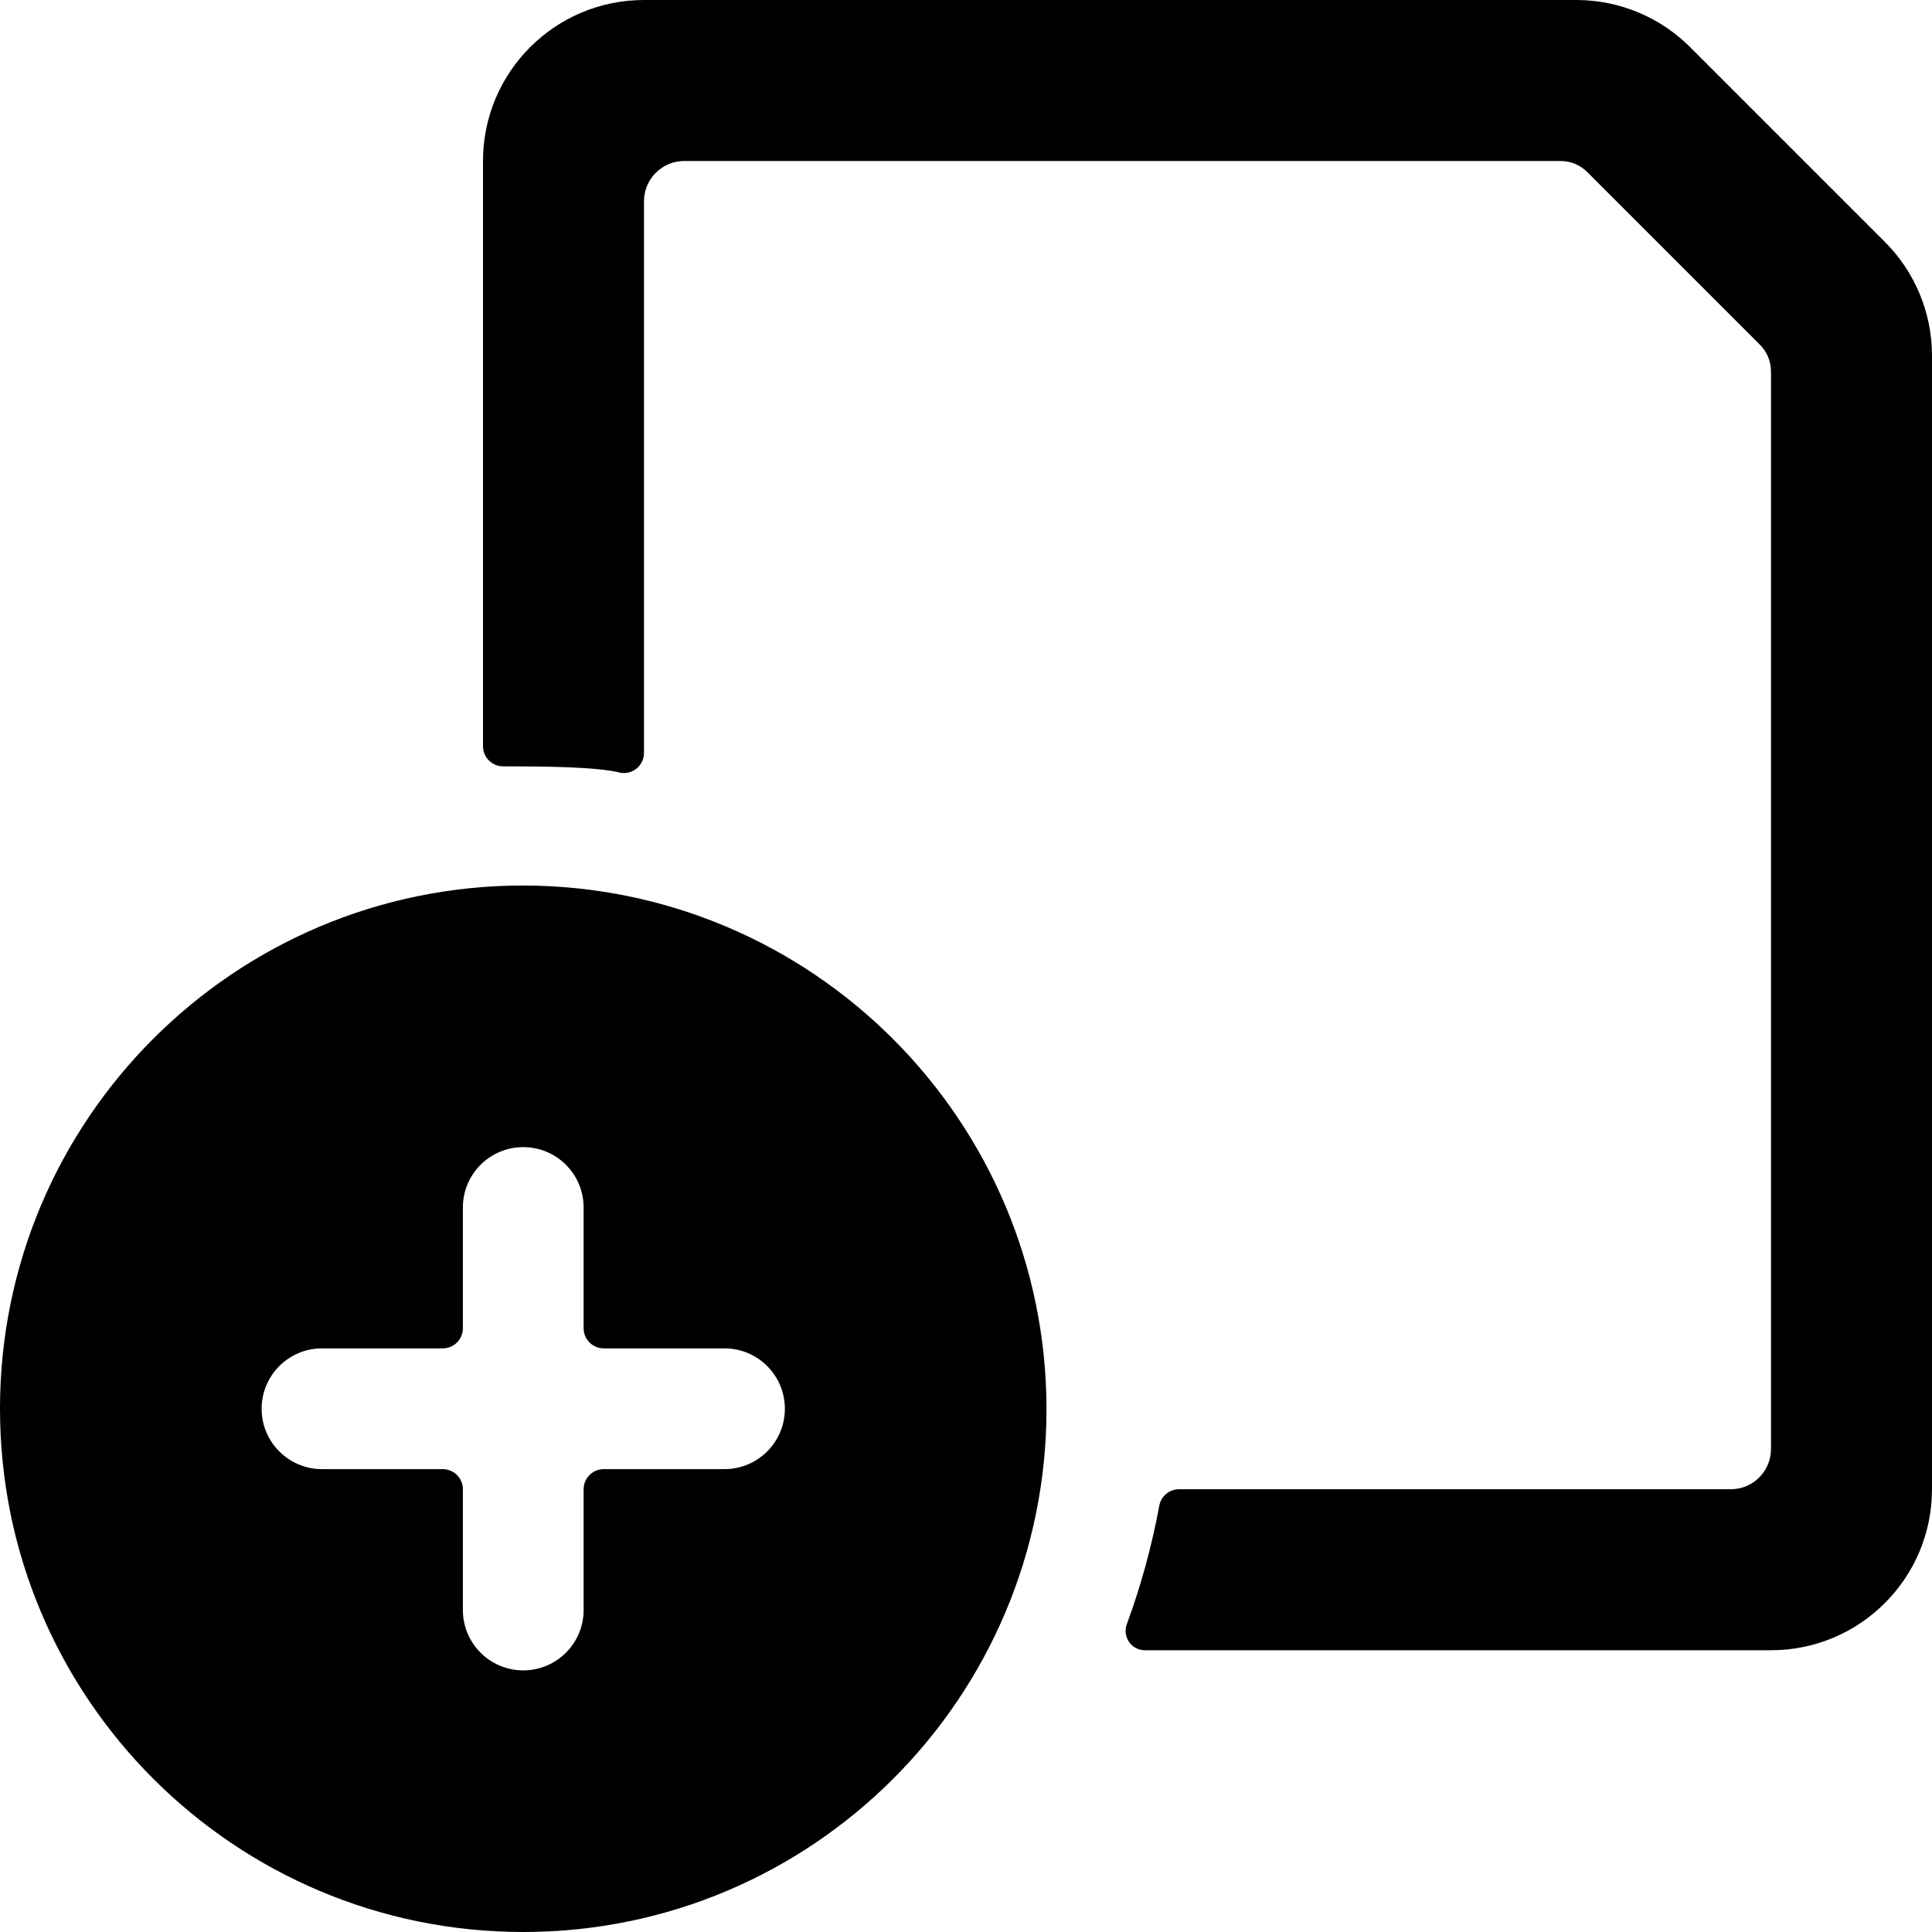
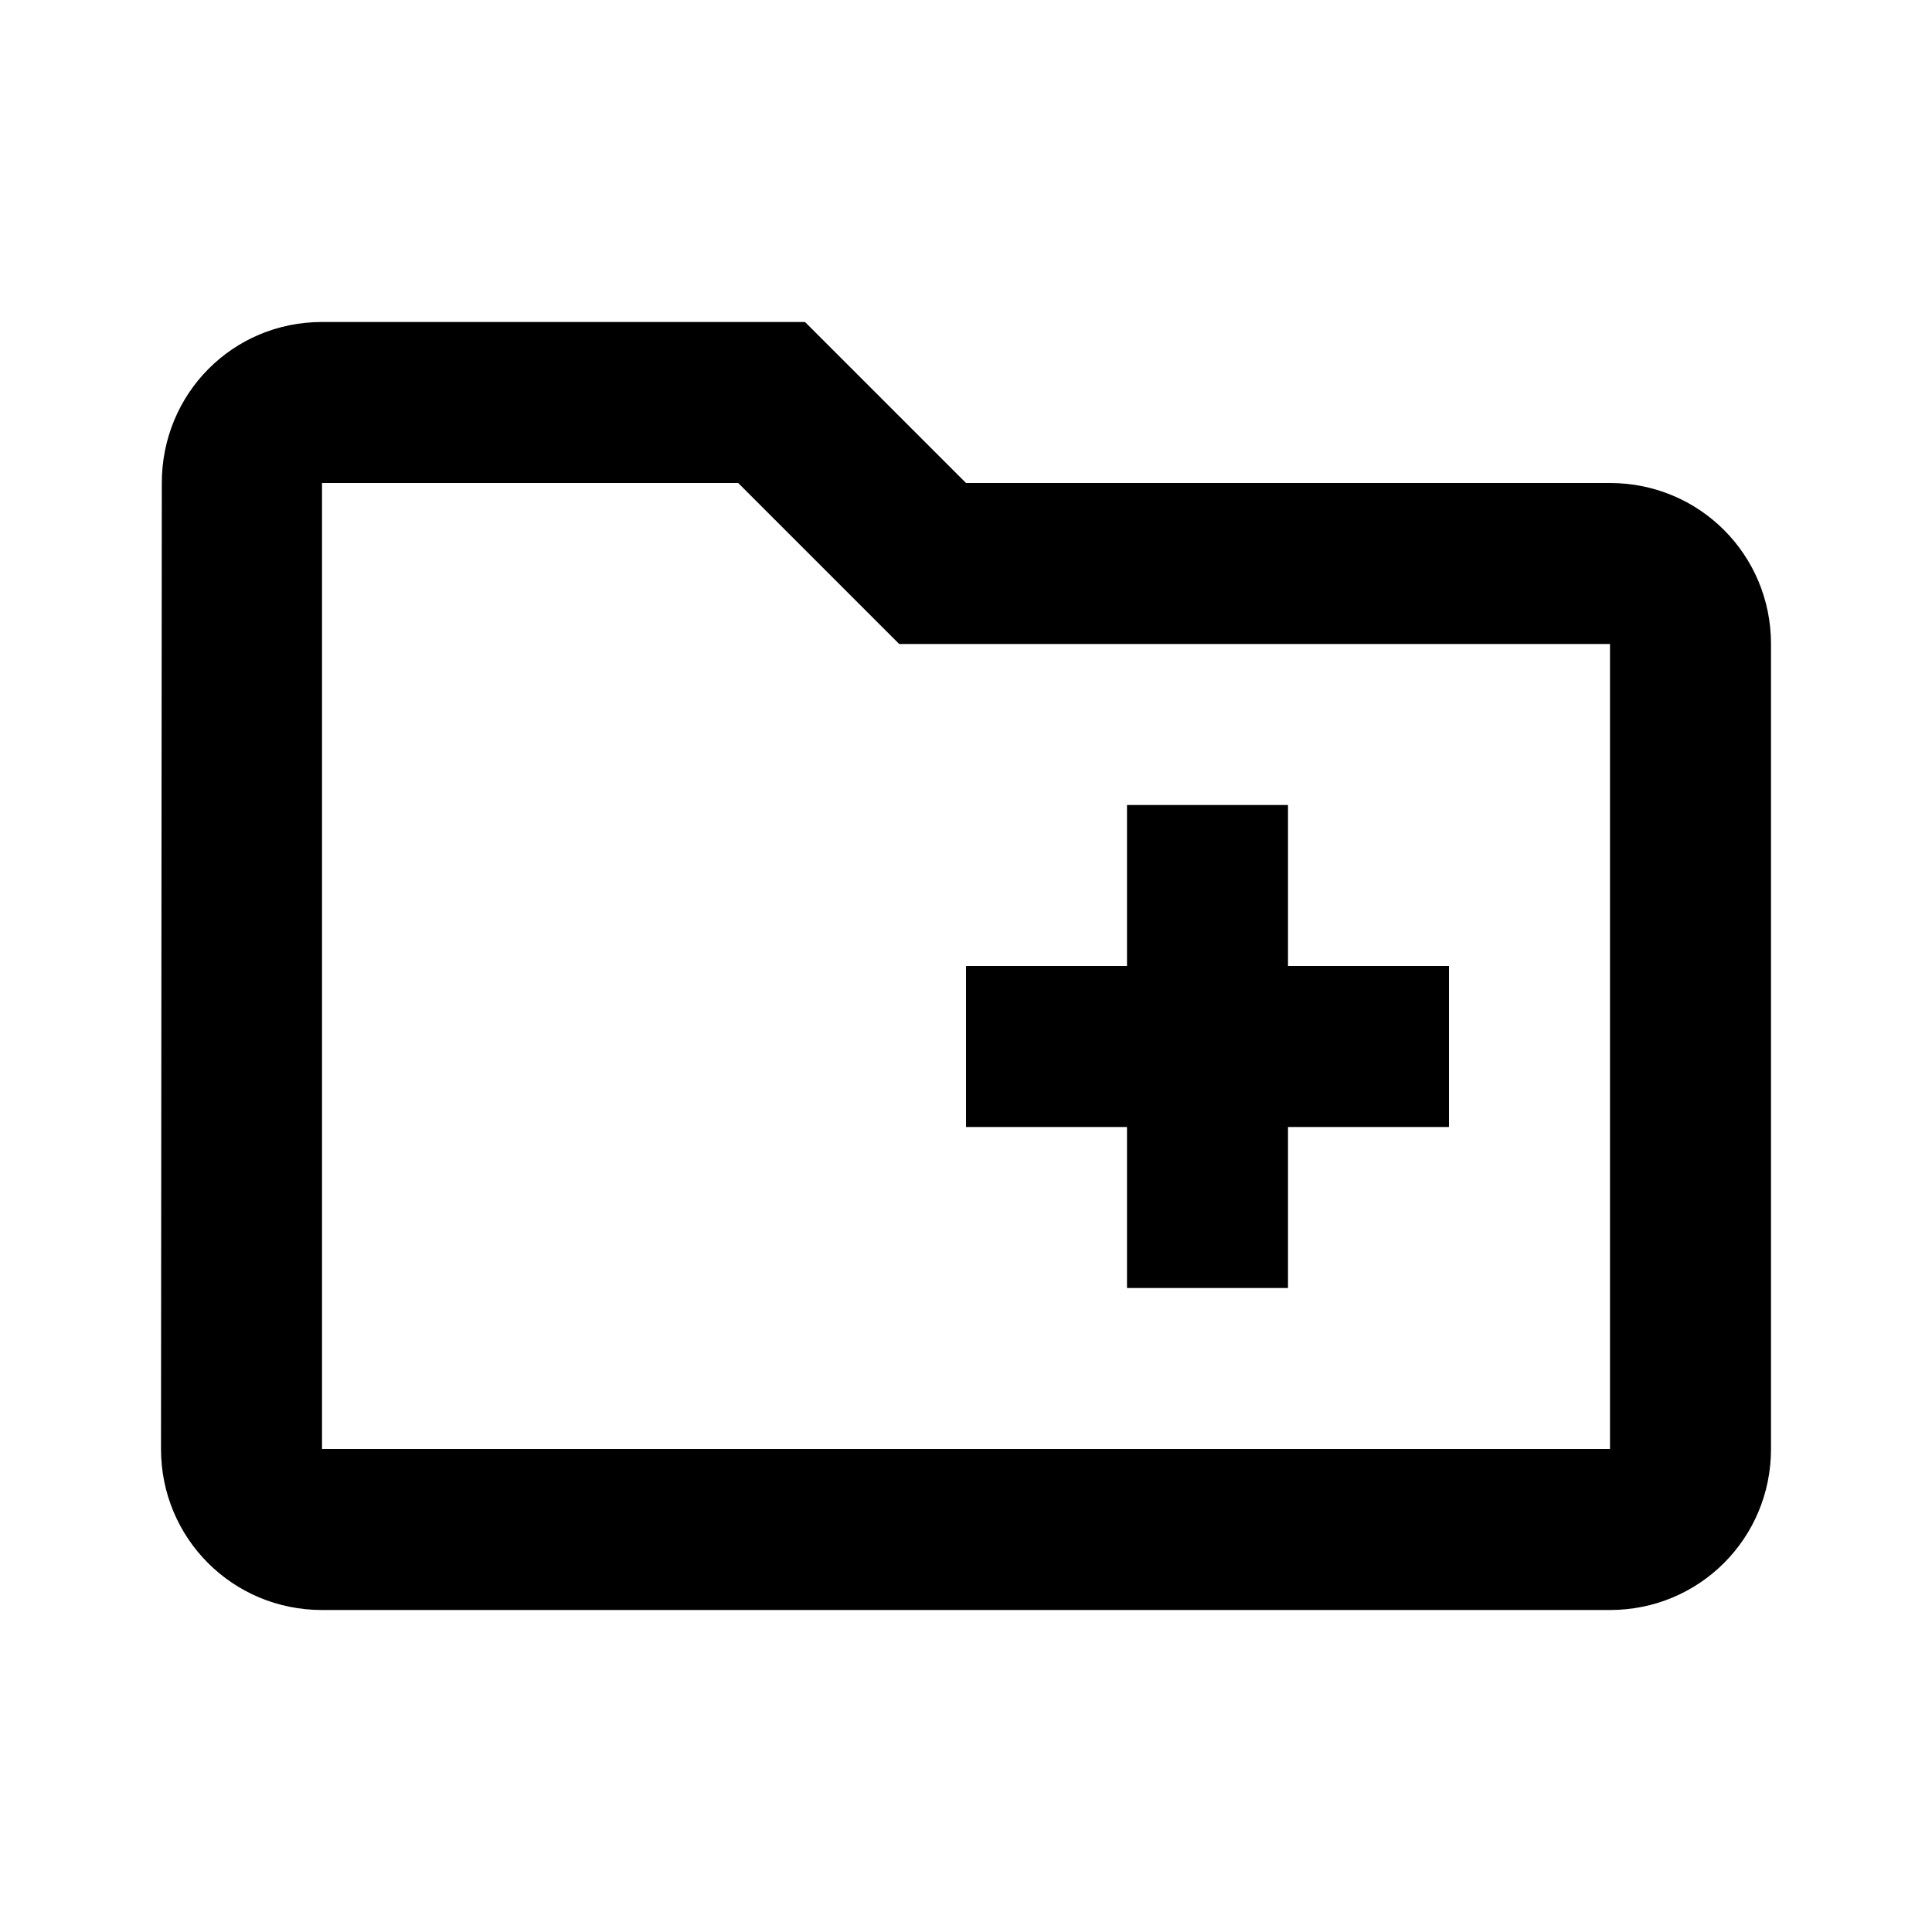
<svg xmlns="http://www.w3.org/2000/svg" width="1em" height="1em" viewBox="0 0 24 24">
  <path d="M0 0h24v24H0z" fill="none" />
-   <path fill="#000" d="M23.41 3L21 .59A2 2 0 0 0 19.59 0H8a2 2 0 0 0-2 2v7.27a.25.25 0 0 0 .25.25c.4 0 1.16 0 1.46.08A.25.25 0 0 0 8 9.35V2.5a.5.5 0 0 1 .5-.5h10.88a.47.47 0 0 1 .35.15l2.12 2.12a.47.47 0 0 1 .15.35V18a.5.5 0 0 1-.5.5h-6.86a.25.25 0 0 0-.24.21a9 9 0 0 1-.4 1.46a.24.24 0 0 0 .22.33H22a2 2 0 0 0 2-2V4.41A2 2 0 0 0 23.41 3" />
-   <path fill="#000" d="M6.5 11a6.5 6.5 0 1 0 6.5 6.5A6.51 6.51 0 0 0 6.5 11M9 18.25H7.5a.25.25 0 0 0-.25.25V20a.75.75 0 0 1-1.5 0v-1.5a.25.25 0 0 0-.25-.25H4a.75.75 0 0 1 0-1.5h1.5a.25.25 0 0 0 .25-.25V15a.75.75 0 0 1 1.5 0v1.5a.25.25 0 0 0 .25.25H9a.75.75 0 0 1 0 1.5" />
+   <path fill="#000" d="M20 6h-8l-2-2H4c-1.11 0-1.99.89-1.99 2L2 18c0 1.11.89 2 2 2h16c1.11 0 2-.89 2-2V8c0-1.11-.89-2-2-2m0 12H4V6h5.17l2 2H20zm-8-4h2v2h2v-2h2v-2h-2v-2h-2v2h-2z" />
</svg>
